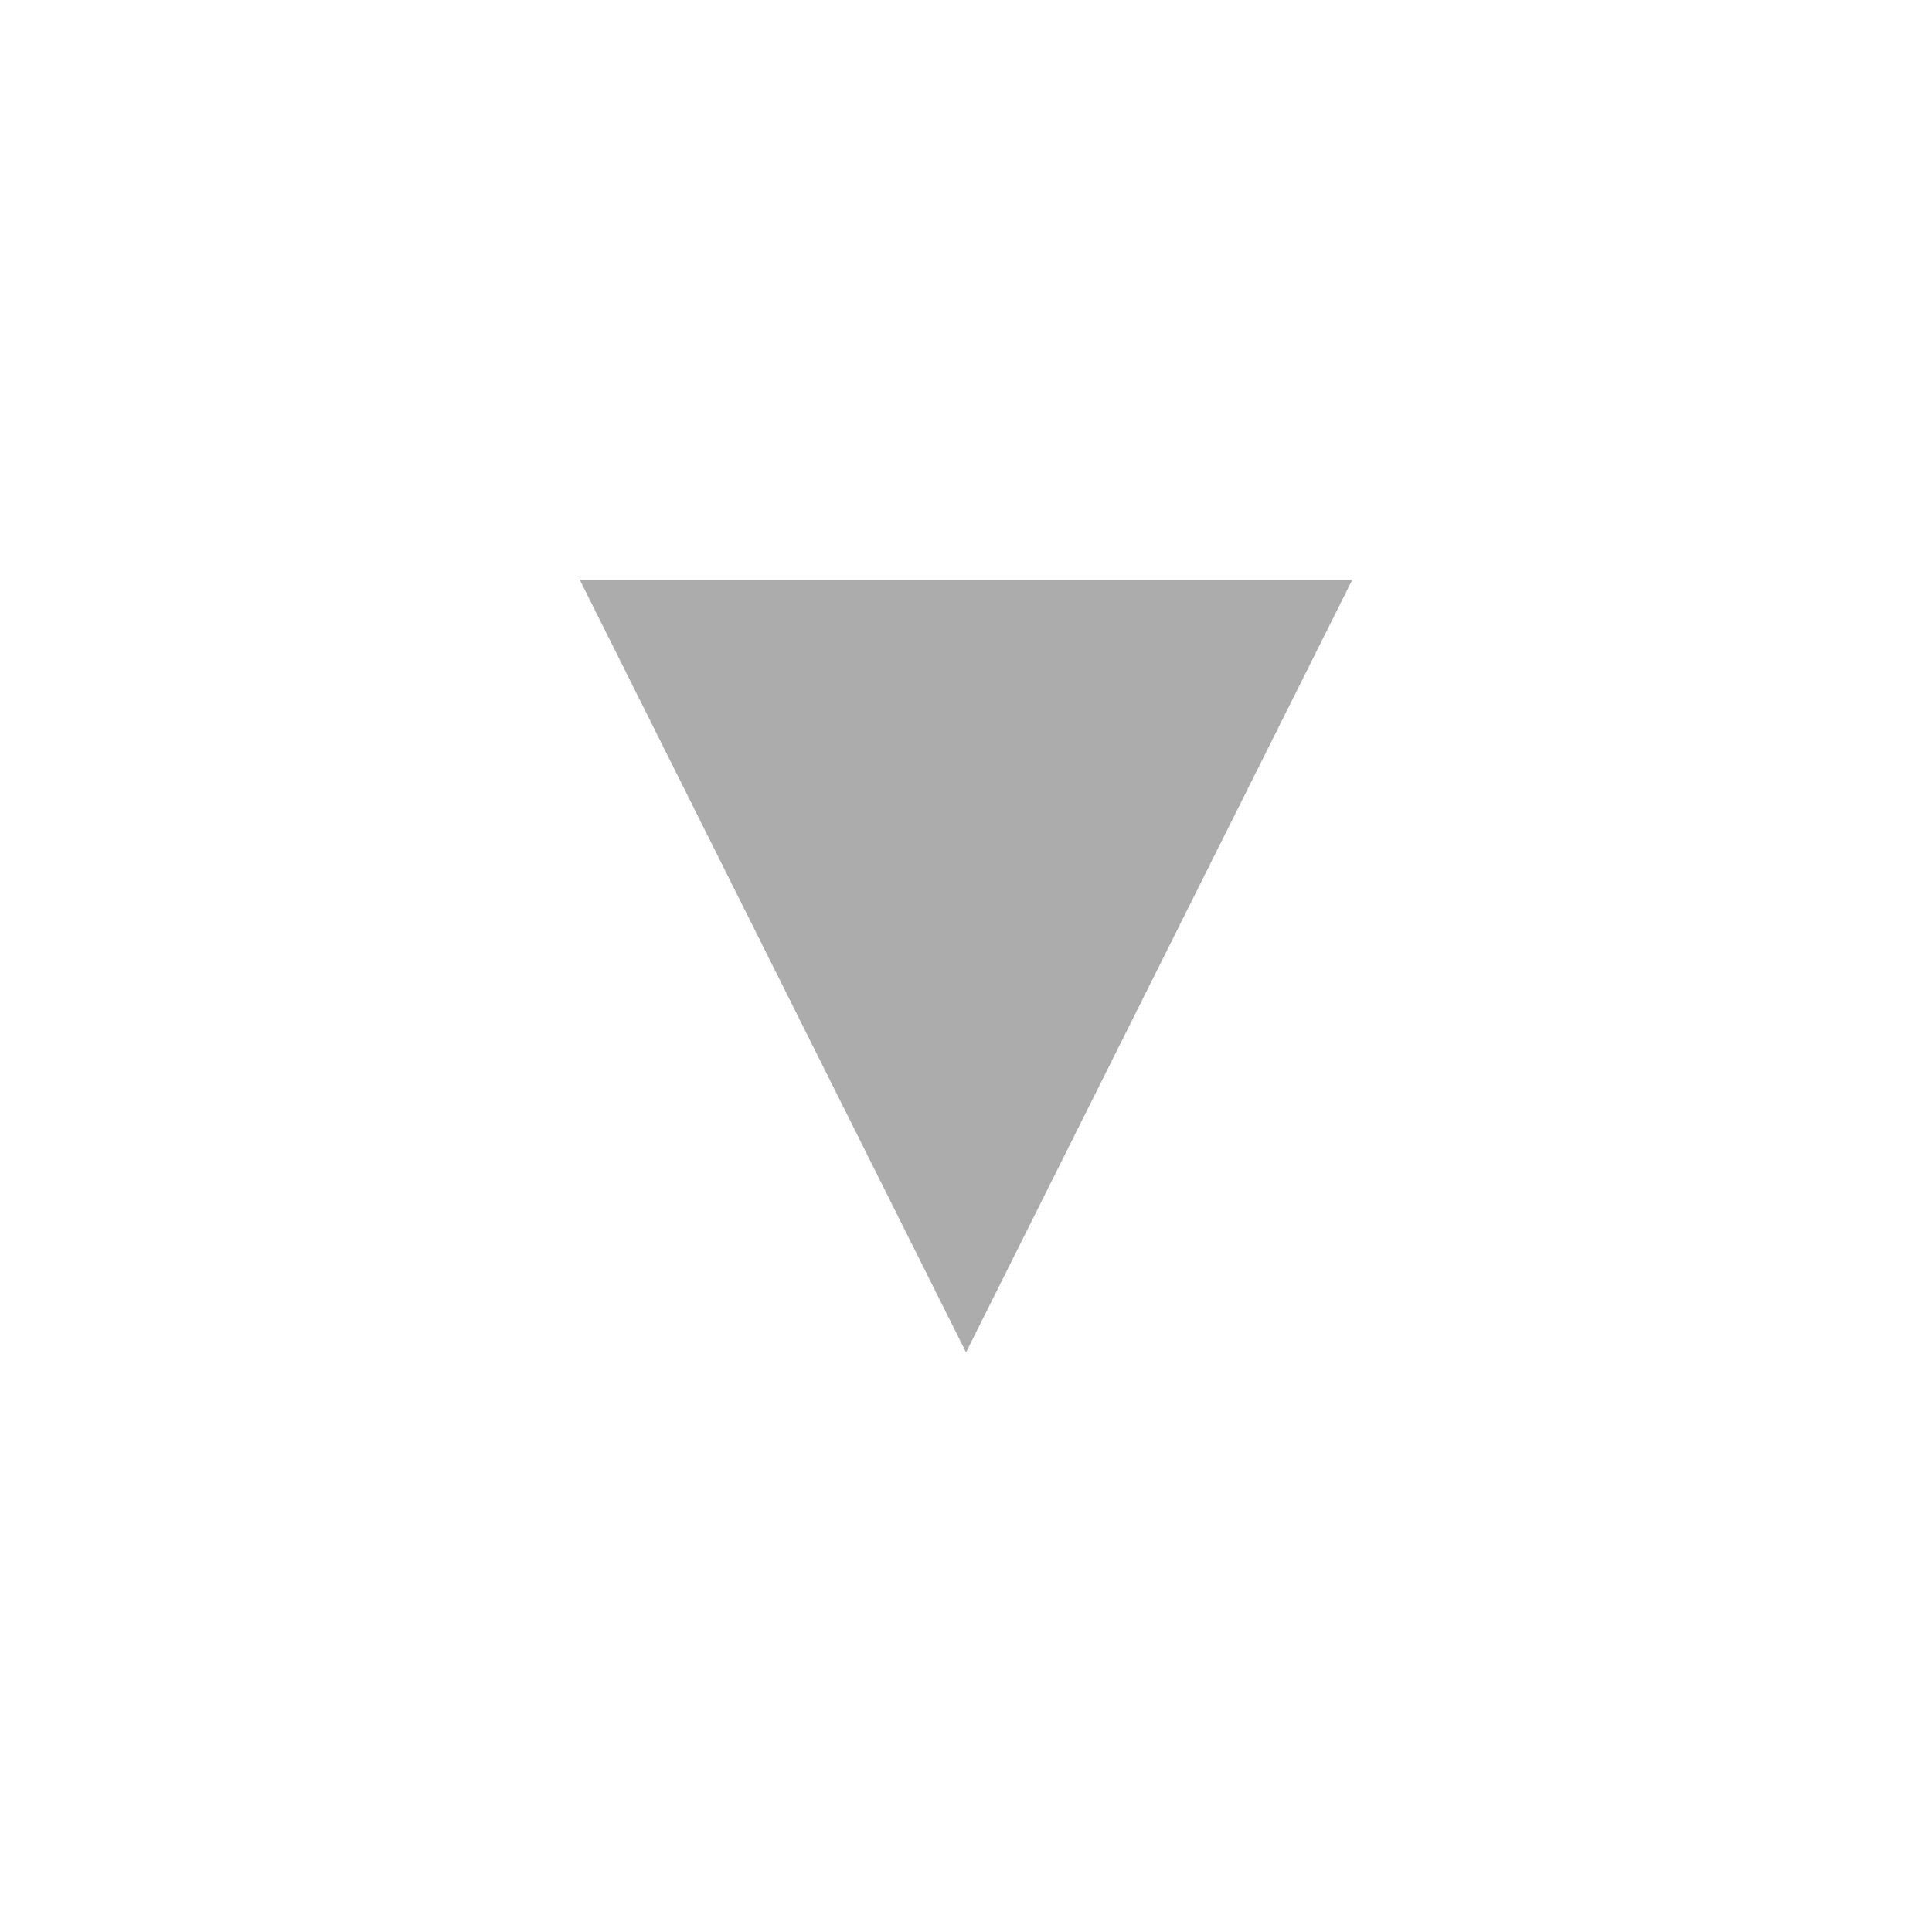
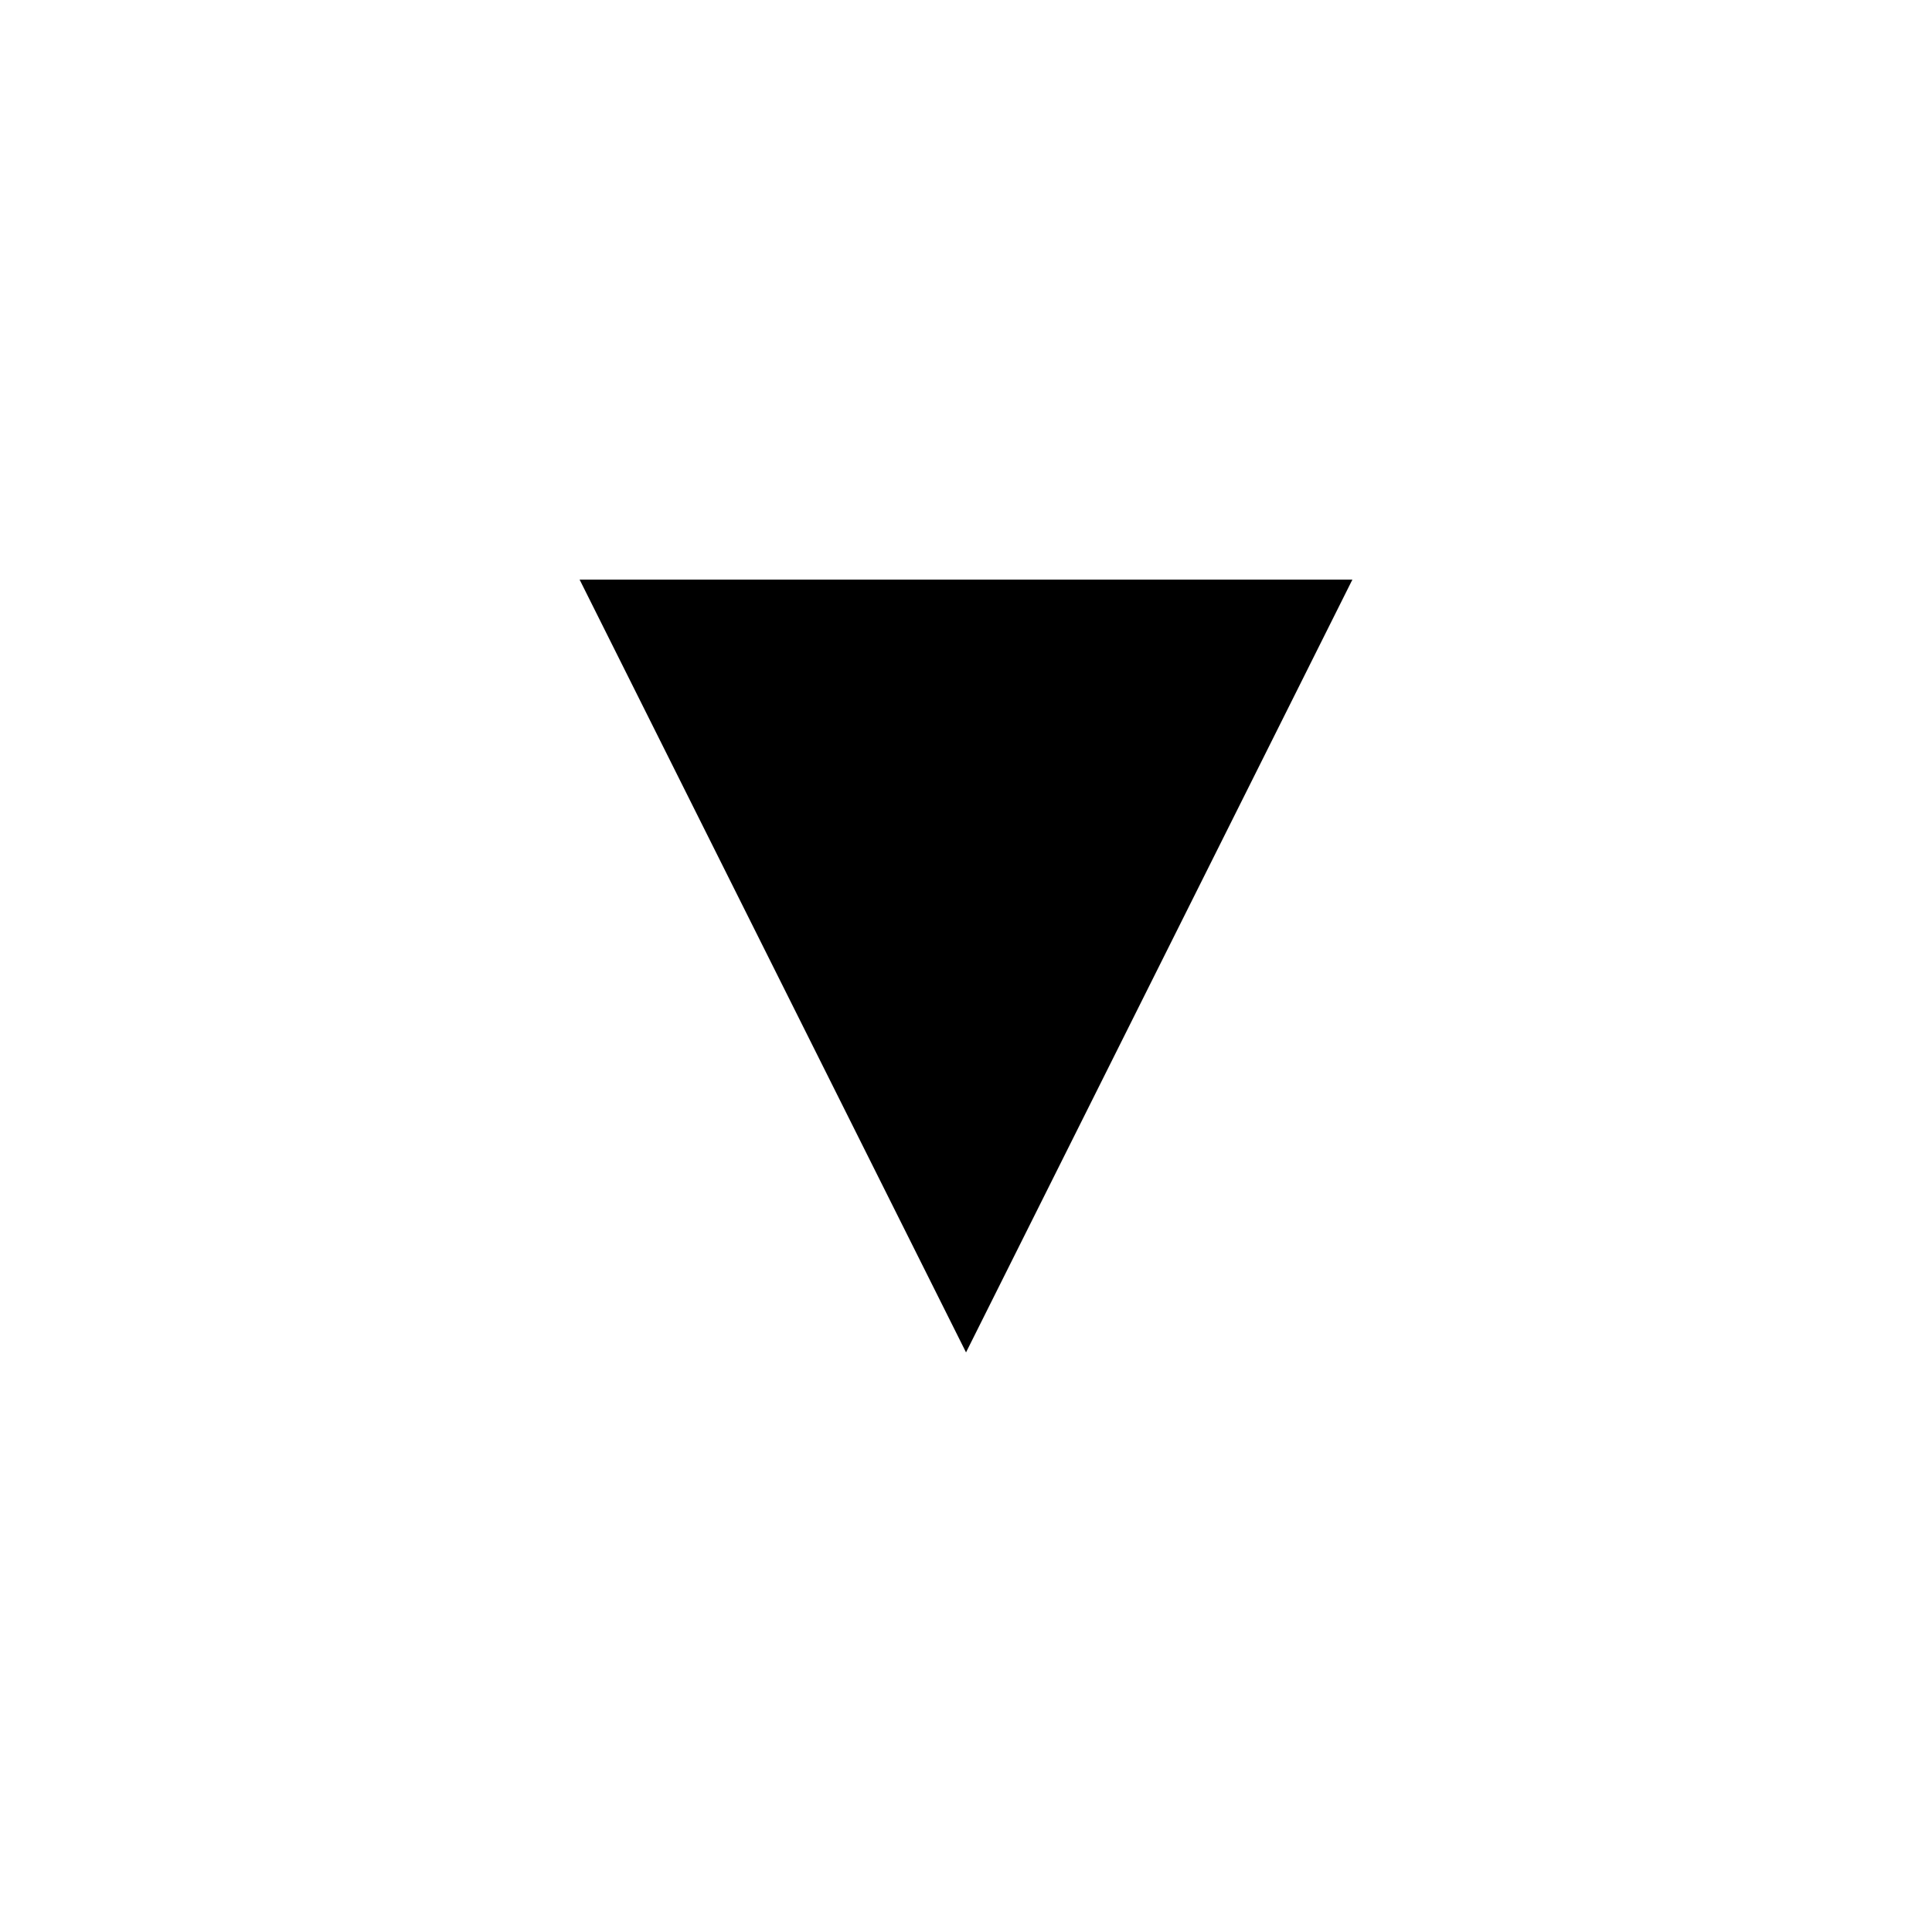
<svg xmlns="http://www.w3.org/2000/svg" width="35.433" height="35.433" id="svg2" version="1.1">
-   <defs id="defs4">
-     <linearGradient id="linearGradient5256">
-       <stop style="stop-color:#acacac;stop-opacity:1;" offset="0" id="stop5258" />
-       <stop style="stop-color:#acacac;stop-opacity:0.993;" offset="1" id="stop5260" />
-     </linearGradient>
-     <linearGradient id="linearGradient3798">
-       <stop style="stop-color:#acacac;stop-opacity:1;" offset="0" id="stop3800" />
-       <stop style="stop-color:#acacac;stop-opacity:0.684;" offset="1" id="stop3802" />
-     </linearGradient>
-   </defs>
-   <g id="layer2">
-     <path style="fill:#acacac;stroke:none;stroke-width:1px;stroke-linecap:butt;stroke-linejoin:miter;stroke-opacity:1;fill-opacity:1" d="m 24.803,10.63 -14.173,0 7.087,14.173 z" id="path3891" />
+   <g id="nestor-icon">
+     <path style="stroke:none;stroke-width:1px;stroke-linecap:butt;stroke-linejoin:miter;stroke-opacity:1;fill-opacity:1" d="m 24.803,10.63 -14.173,0 7.087,14.173 z" id="path3891" />
  </g>
</svg>
